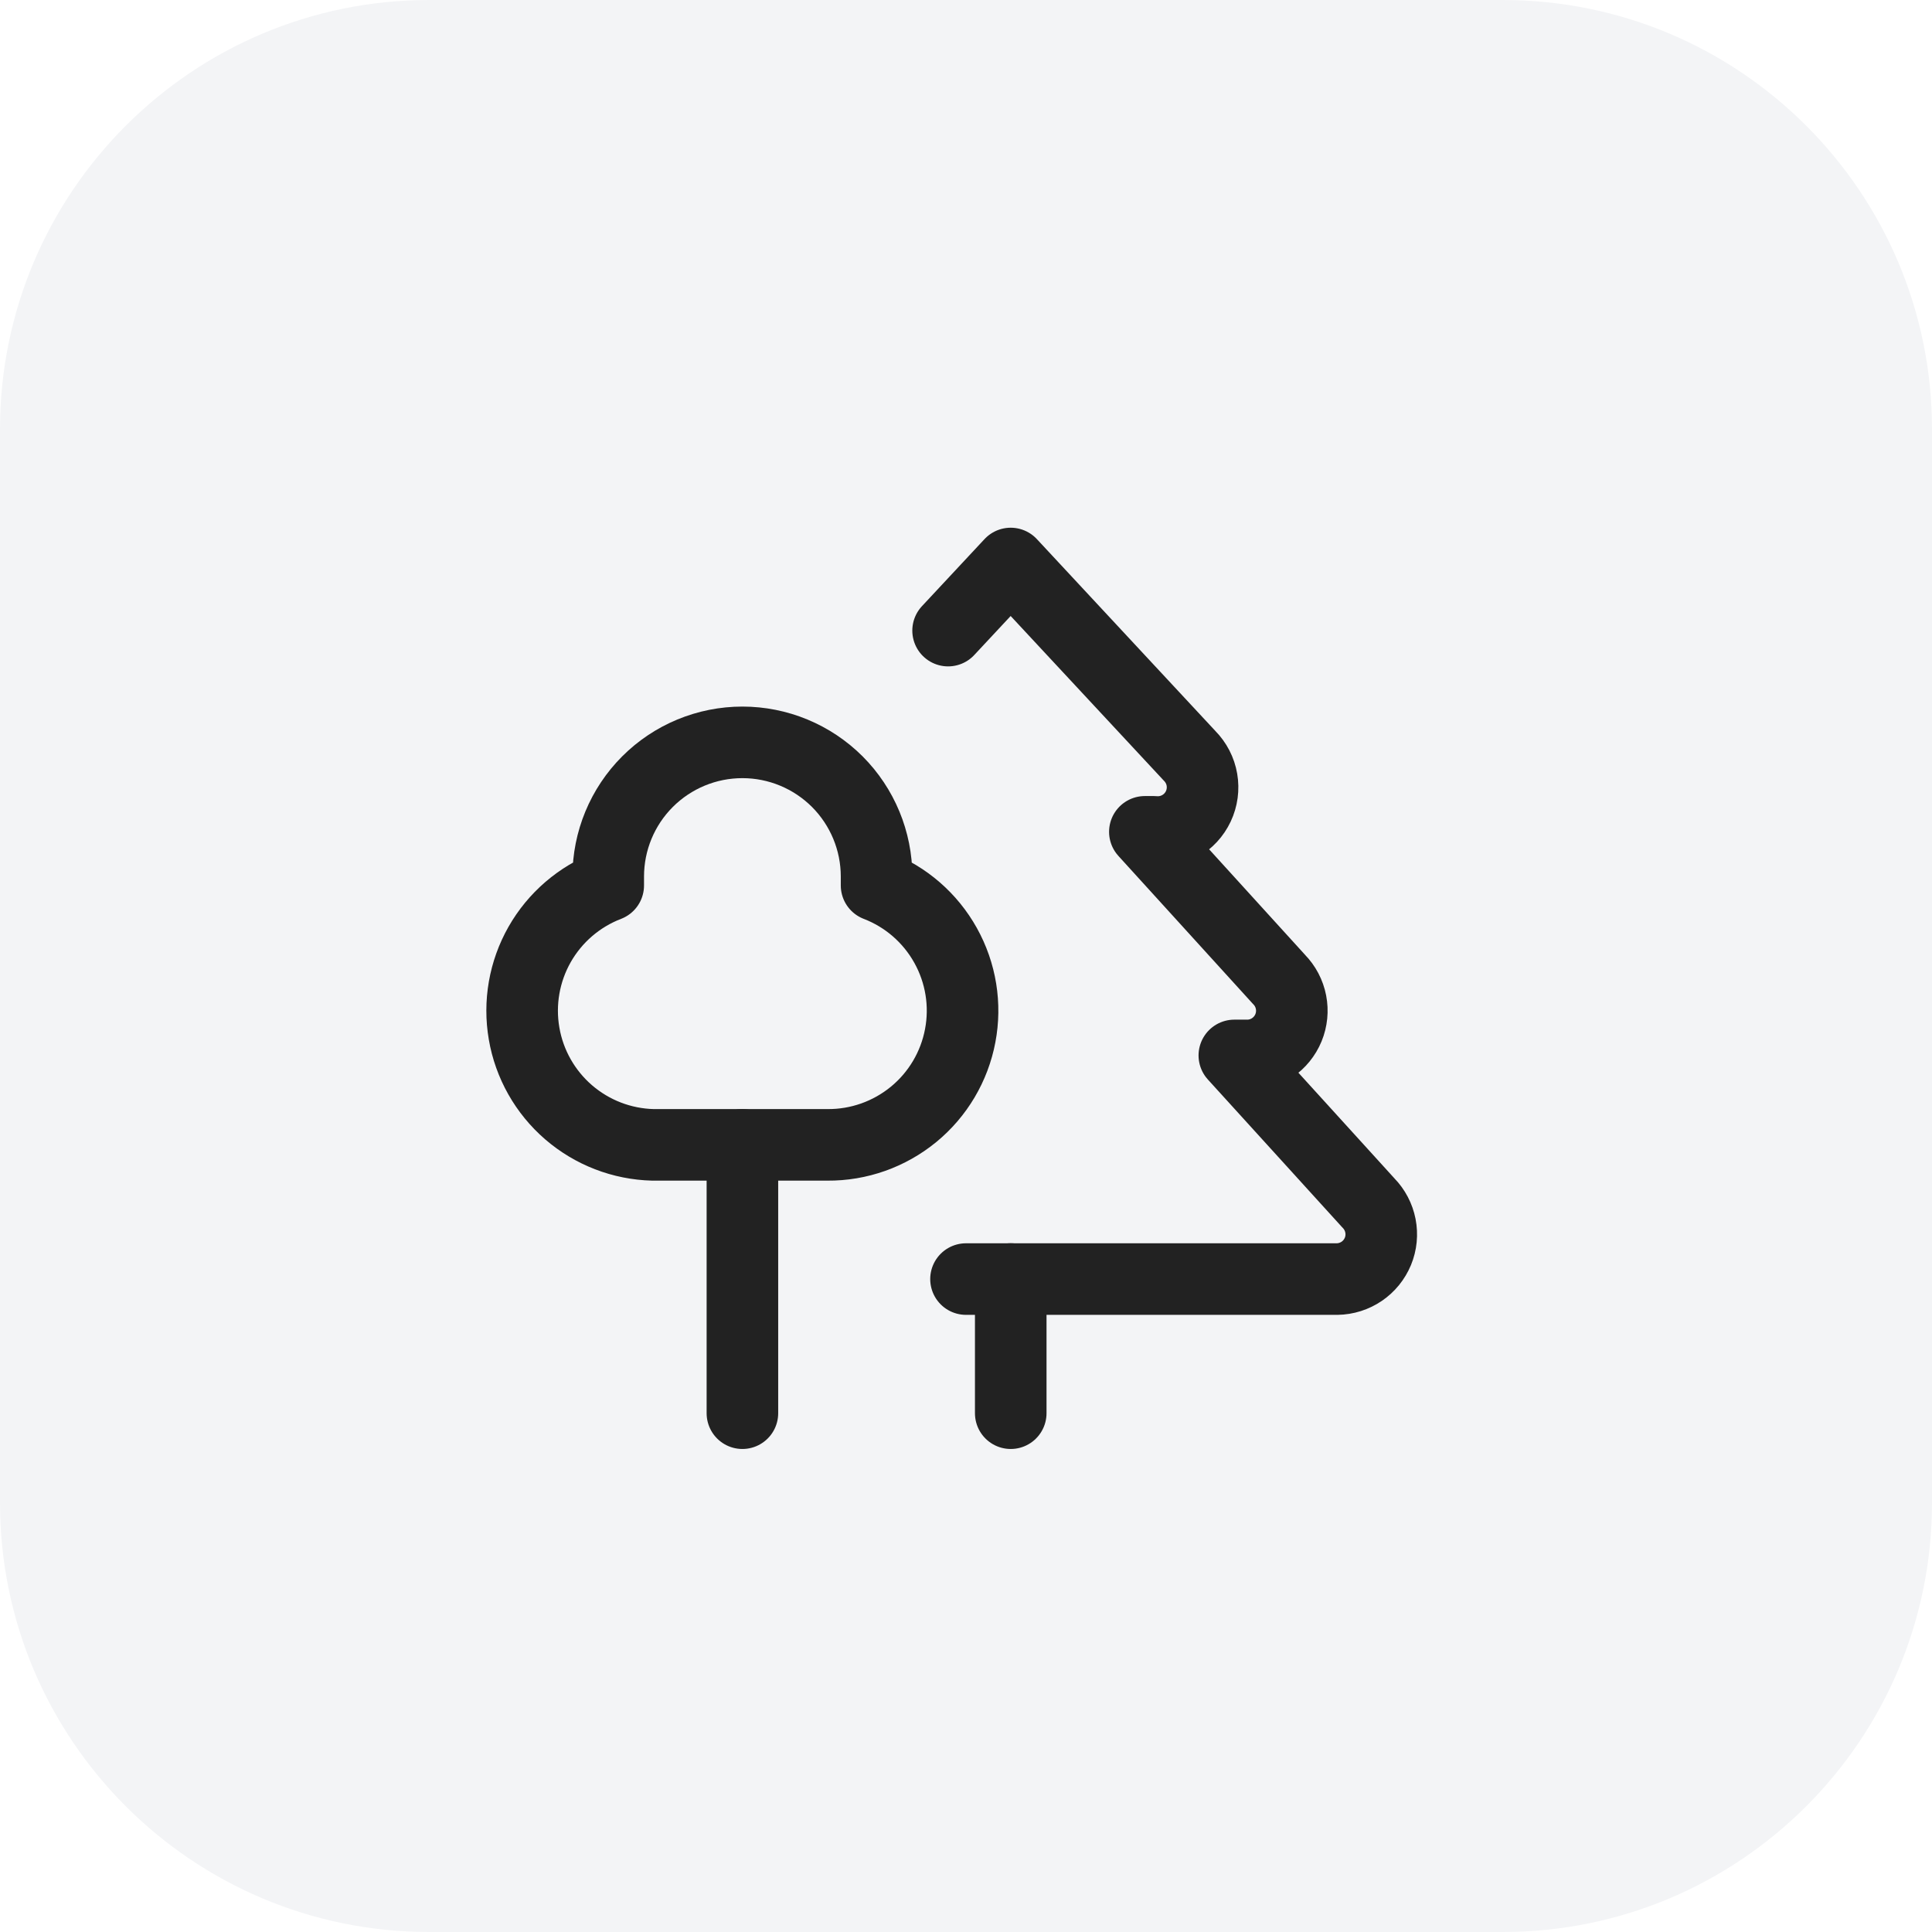
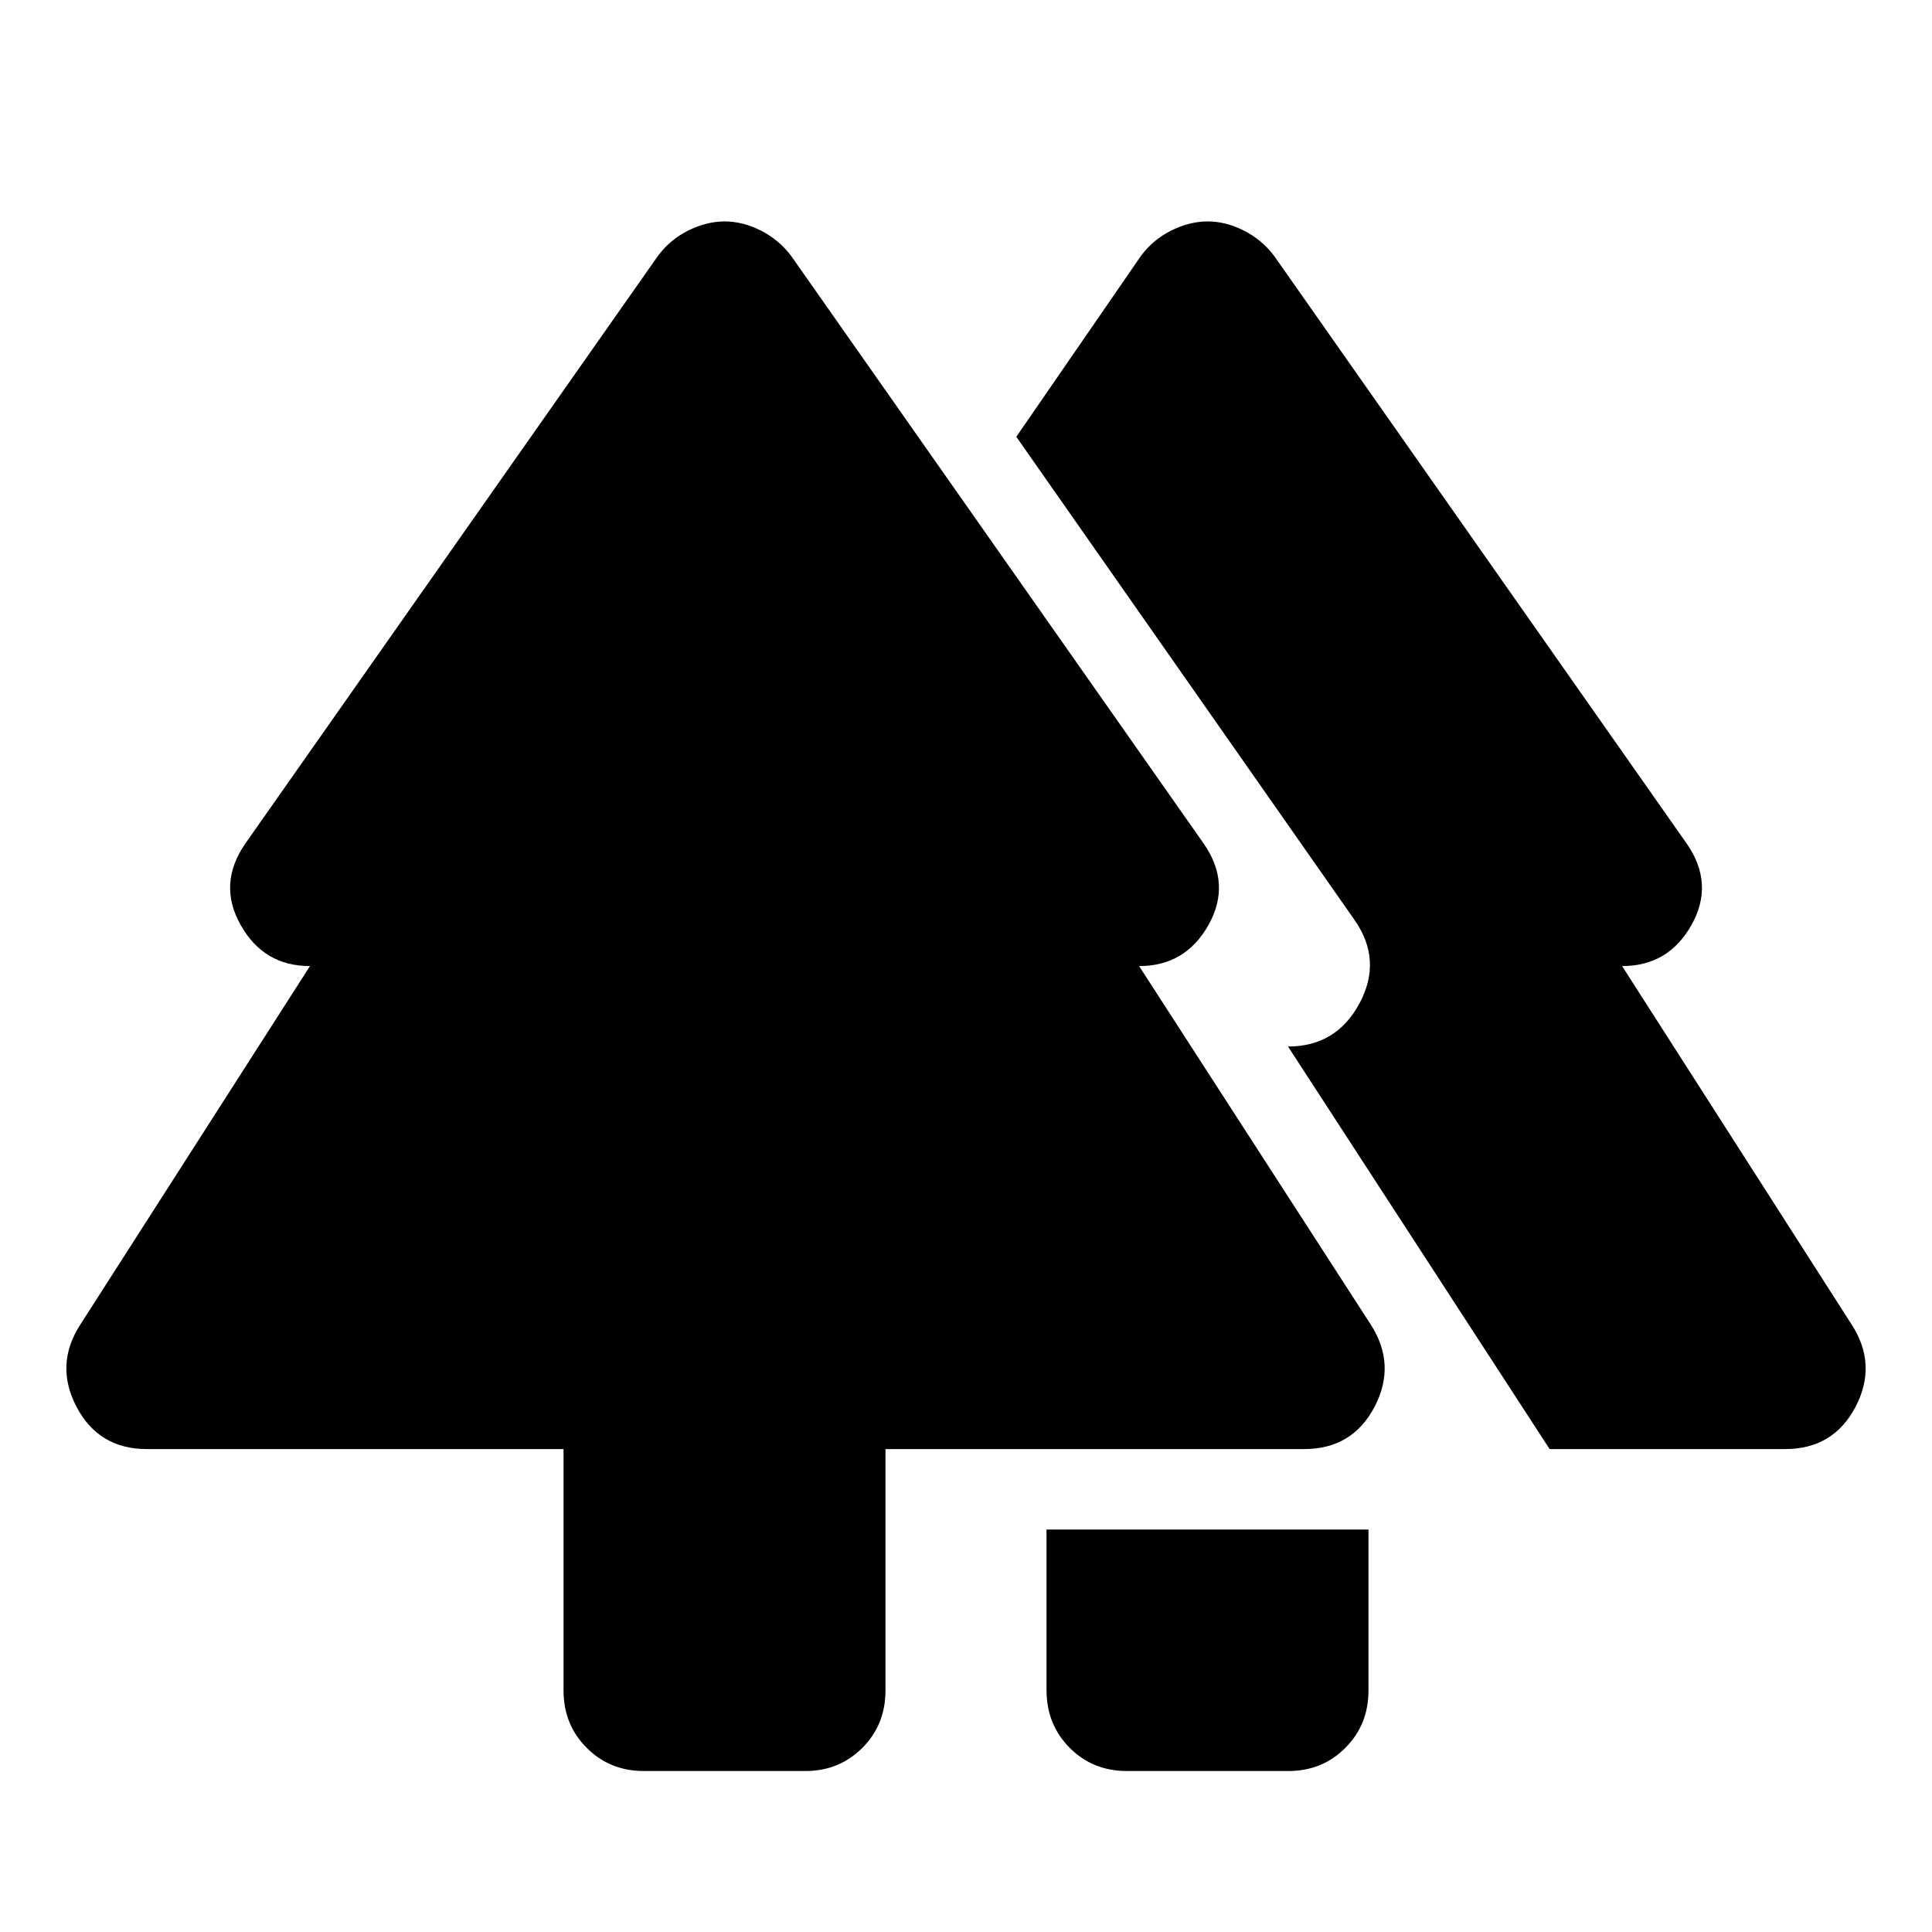
- <svg xmlns="http://www.w3.org/2000/svg" width="45" height="45" viewBox="0 0 45 45" fill="none">
-   <path d="M0 10C0 4.477 4.477 0 10 0H35C40.523 0 45 4.477 45 10V35C45 40.523 40.523 45 35 45H10C4.477 45 0 40.523 0 35V10Z" fill="#F3F4F6" />
-   <path d="M20.417 20.416V20.624C21.1 20.887 21.669 21.381 22.025 22.021C22.381 22.66 22.502 23.404 22.365 24.123C22.229 24.843 21.845 25.491 21.279 25.956C20.713 26.42 20.003 26.672 19.271 26.666H15.208C14.485 26.648 13.791 26.38 13.243 25.907C12.696 25.434 12.329 24.786 12.207 24.073C12.084 23.36 12.212 22.627 12.569 21.998C12.927 21.369 13.491 20.884 14.167 20.624V20.416C14.167 19.587 14.496 18.792 15.082 18.206C15.668 17.62 16.463 17.291 17.292 17.291C18.12 17.291 18.915 17.62 19.502 18.206C20.087 18.792 20.417 19.587 20.417 20.416Z" stroke="#222222" stroke-width="1.667" stroke-linecap="round" stroke-linejoin="round" />
-   <path d="M17.292 26.666V32.916" stroke="#222222" stroke-width="1.667" stroke-linecap="round" stroke-linejoin="round" />
-   <path d="M23.542 29.791V32.916" stroke="#222222" stroke-width="1.667" stroke-linecap="round" stroke-linejoin="round" />
-   <path d="M22.5 29.792H31.145C31.349 29.789 31.548 29.726 31.717 29.611C31.885 29.497 32.016 29.335 32.094 29.147C32.172 28.958 32.192 28.751 32.153 28.551C32.114 28.351 32.017 28.166 31.875 28.021L28.75 24.583H29.062C29.266 24.581 29.465 24.518 29.633 24.403C29.802 24.288 29.933 24.127 30.011 23.938C30.088 23.75 30.109 23.543 30.07 23.343C30.031 23.142 29.934 22.958 29.791 22.812L26.666 19.375H26.875C27.087 19.394 27.301 19.348 27.486 19.241C27.672 19.135 27.82 18.974 27.911 18.781C28.002 18.588 28.031 18.371 27.995 18.161C27.959 17.95 27.858 17.756 27.708 17.604L23.541 13.125L22.083 14.688" stroke="#222222" stroke-width="1.667" stroke-linecap="round" stroke-linejoin="round" />
+ <svg xmlns="http://www.w3.org/2000/svg" width="25" height="25" viewBox="0 0 25 25" fill="none">
+   <path d="M13.542 21.876V19.792H17.708V21.876C17.708 22.171 17.608 22.418 17.408 22.618C17.208 22.818 16.961 22.918 16.667 22.917H14.583C14.288 22.917 14.041 22.817 13.842 22.617C13.643 22.417 13.543 22.17 13.542 21.876ZM7.292 21.876V18.751H1.901C1.484 18.751 1.181 18.568 0.99 18.204C0.799 17.839 0.816 17.483 1.042 17.136L4.011 12.501C3.611 12.501 3.312 12.323 3.113 11.967C2.913 11.612 2.935 11.26 3.177 10.912L8.516 3.308C8.62 3.169 8.75 3.061 8.906 2.983C9.063 2.905 9.219 2.866 9.375 2.865C9.531 2.865 9.688 2.904 9.844 2.983C10 3.062 10.13 3.17 10.235 3.308L15.573 10.912C15.816 11.259 15.838 11.611 15.639 11.967C15.439 12.324 15.14 12.501 14.74 12.501L17.735 17.136C17.96 17.483 17.977 17.839 17.787 18.204C17.596 18.568 17.292 18.751 16.875 18.751H11.458V21.876C11.458 22.171 11.358 22.418 11.158 22.618C10.958 22.818 10.711 22.918 10.417 22.917H8.333C8.038 22.917 7.791 22.817 7.592 22.617C7.392 22.417 7.292 22.17 7.292 21.876ZM20.052 18.751L16.667 13.542C17.083 13.542 17.392 13.356 17.592 12.983C17.792 12.61 17.77 12.25 17.526 11.902L13.151 5.652L14.766 3.308C14.87 3.169 15 3.061 15.156 2.983C15.313 2.905 15.469 2.866 15.625 2.865C15.781 2.865 15.938 2.904 16.094 2.983C16.25 3.062 16.38 3.17 16.485 3.308L21.823 10.912C22.066 11.259 22.088 11.611 21.889 11.967C21.689 12.324 21.39 12.501 20.99 12.501L23.958 17.136C24.184 17.483 24.201 17.839 24.011 18.204C23.82 18.568 23.516 18.751 23.099 18.751H20.052Z" fill="currentColor" />
</svg>
